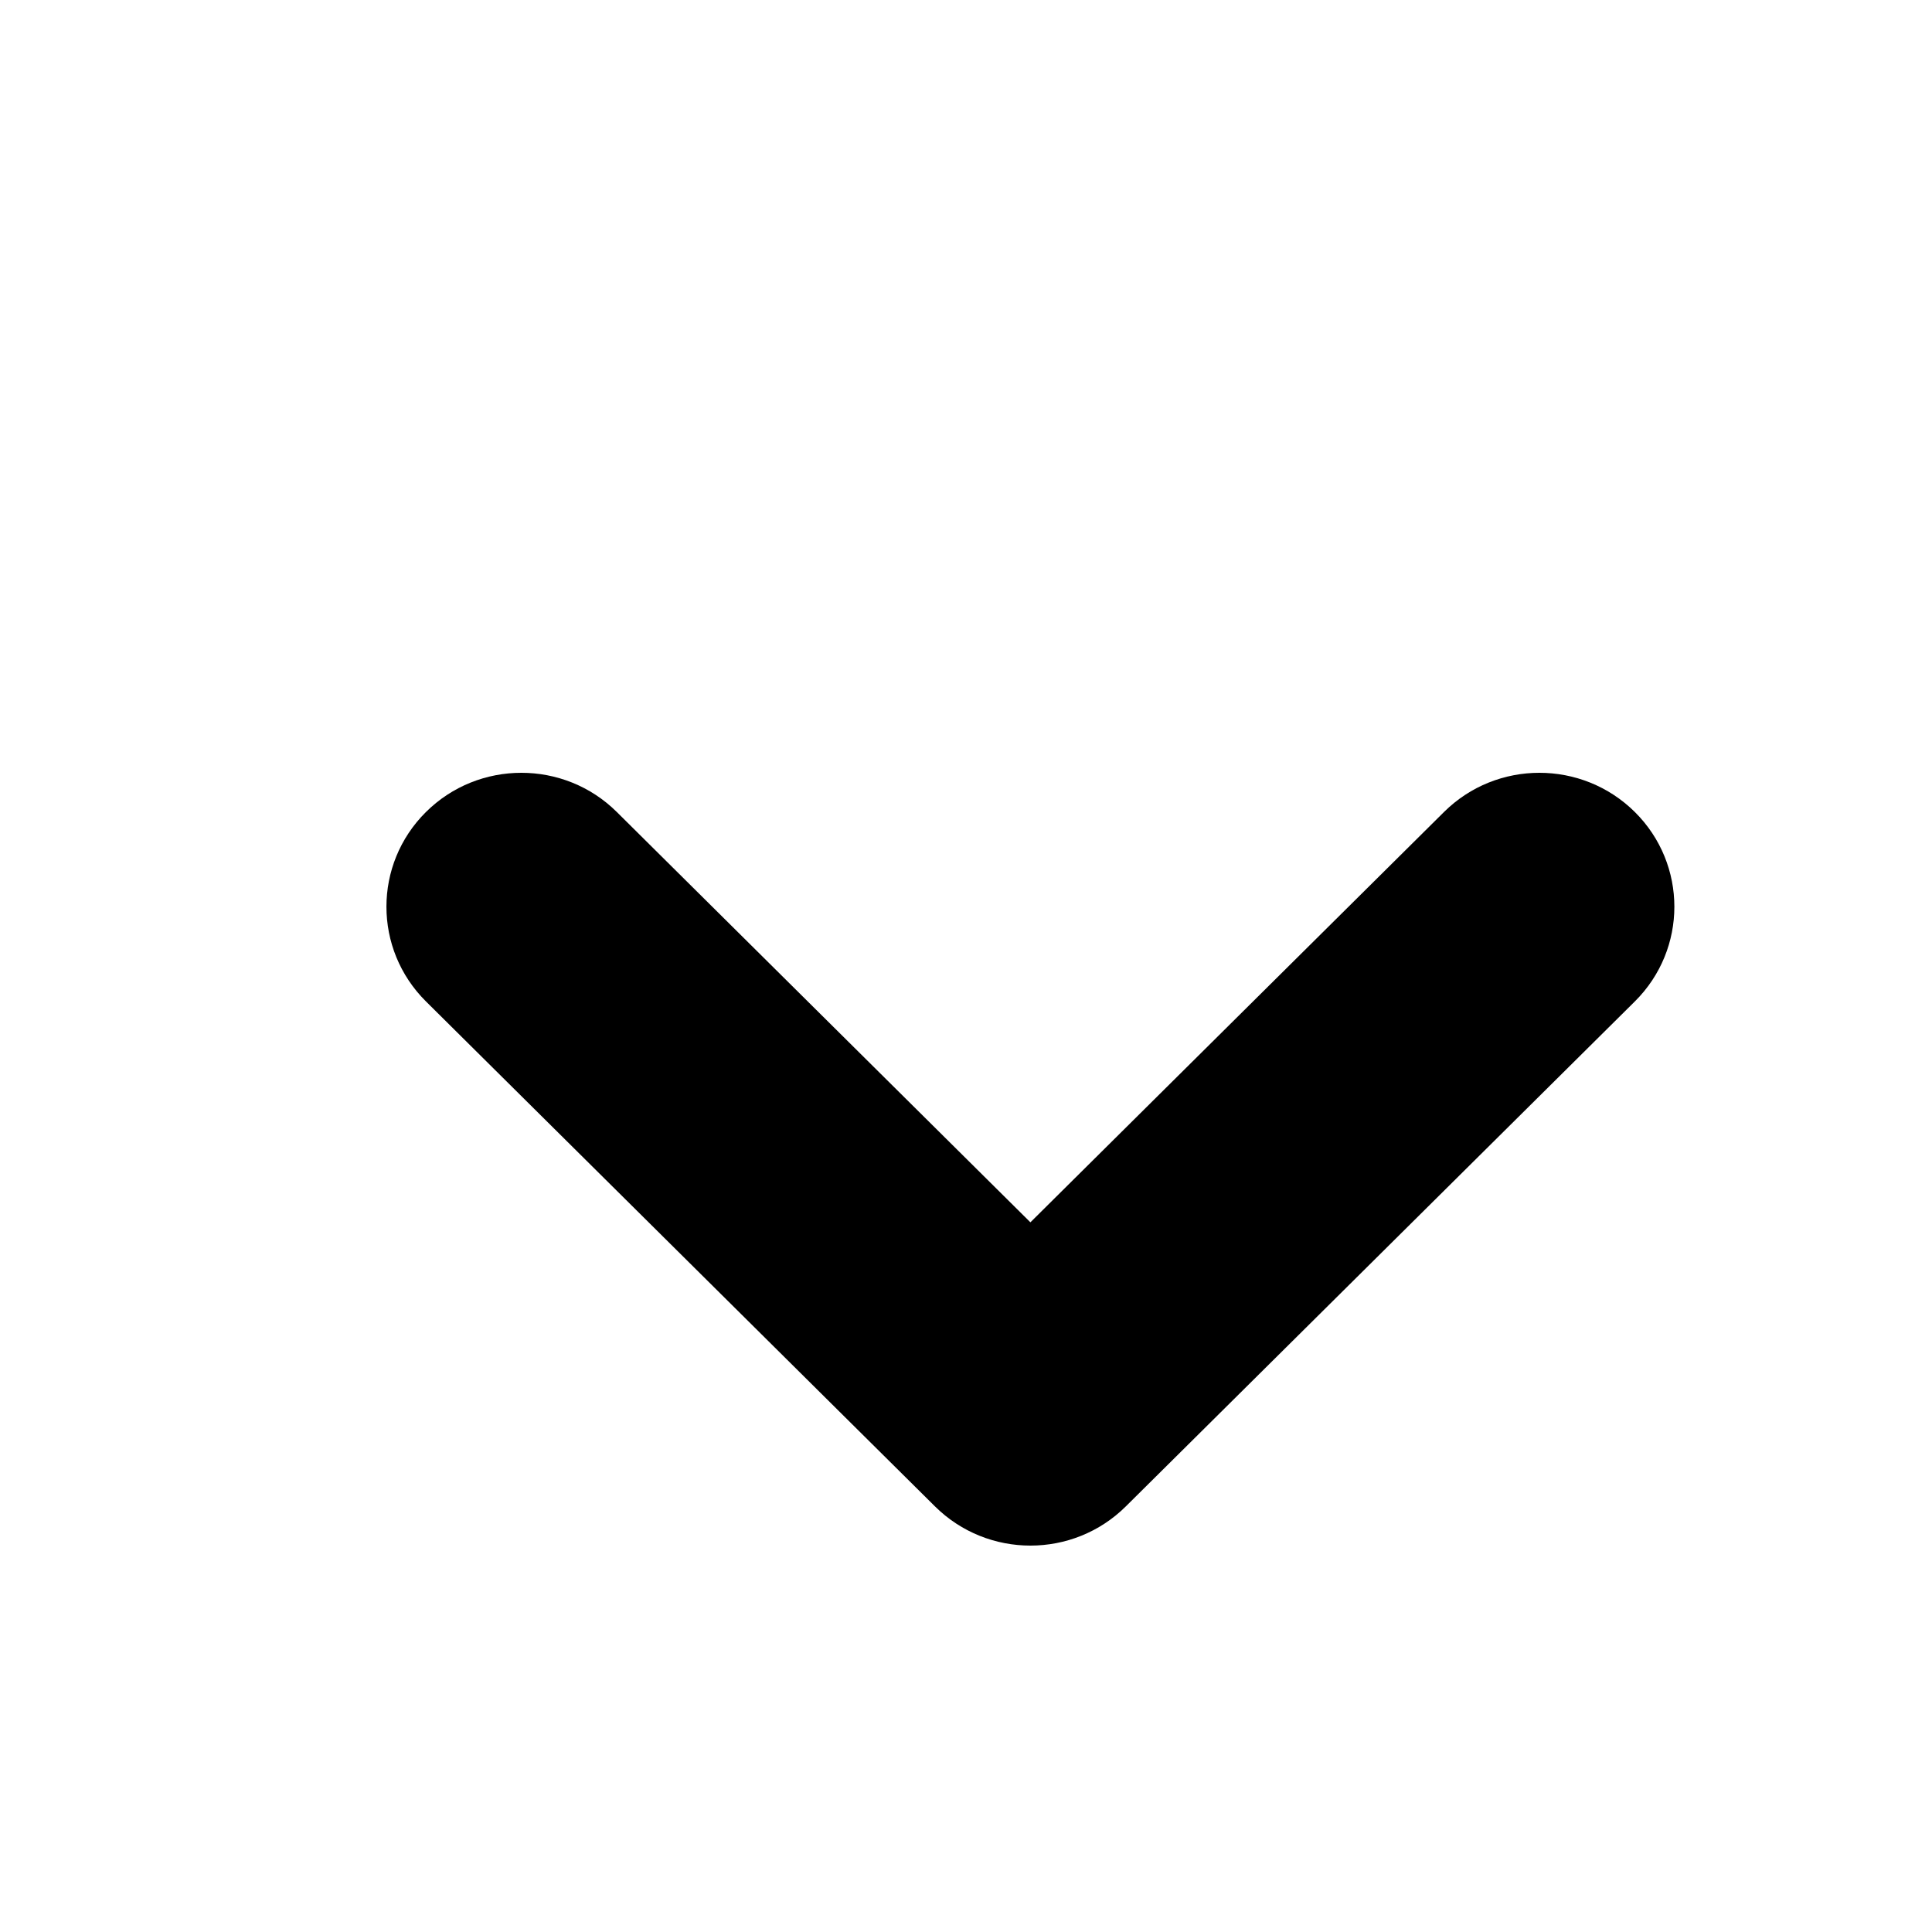
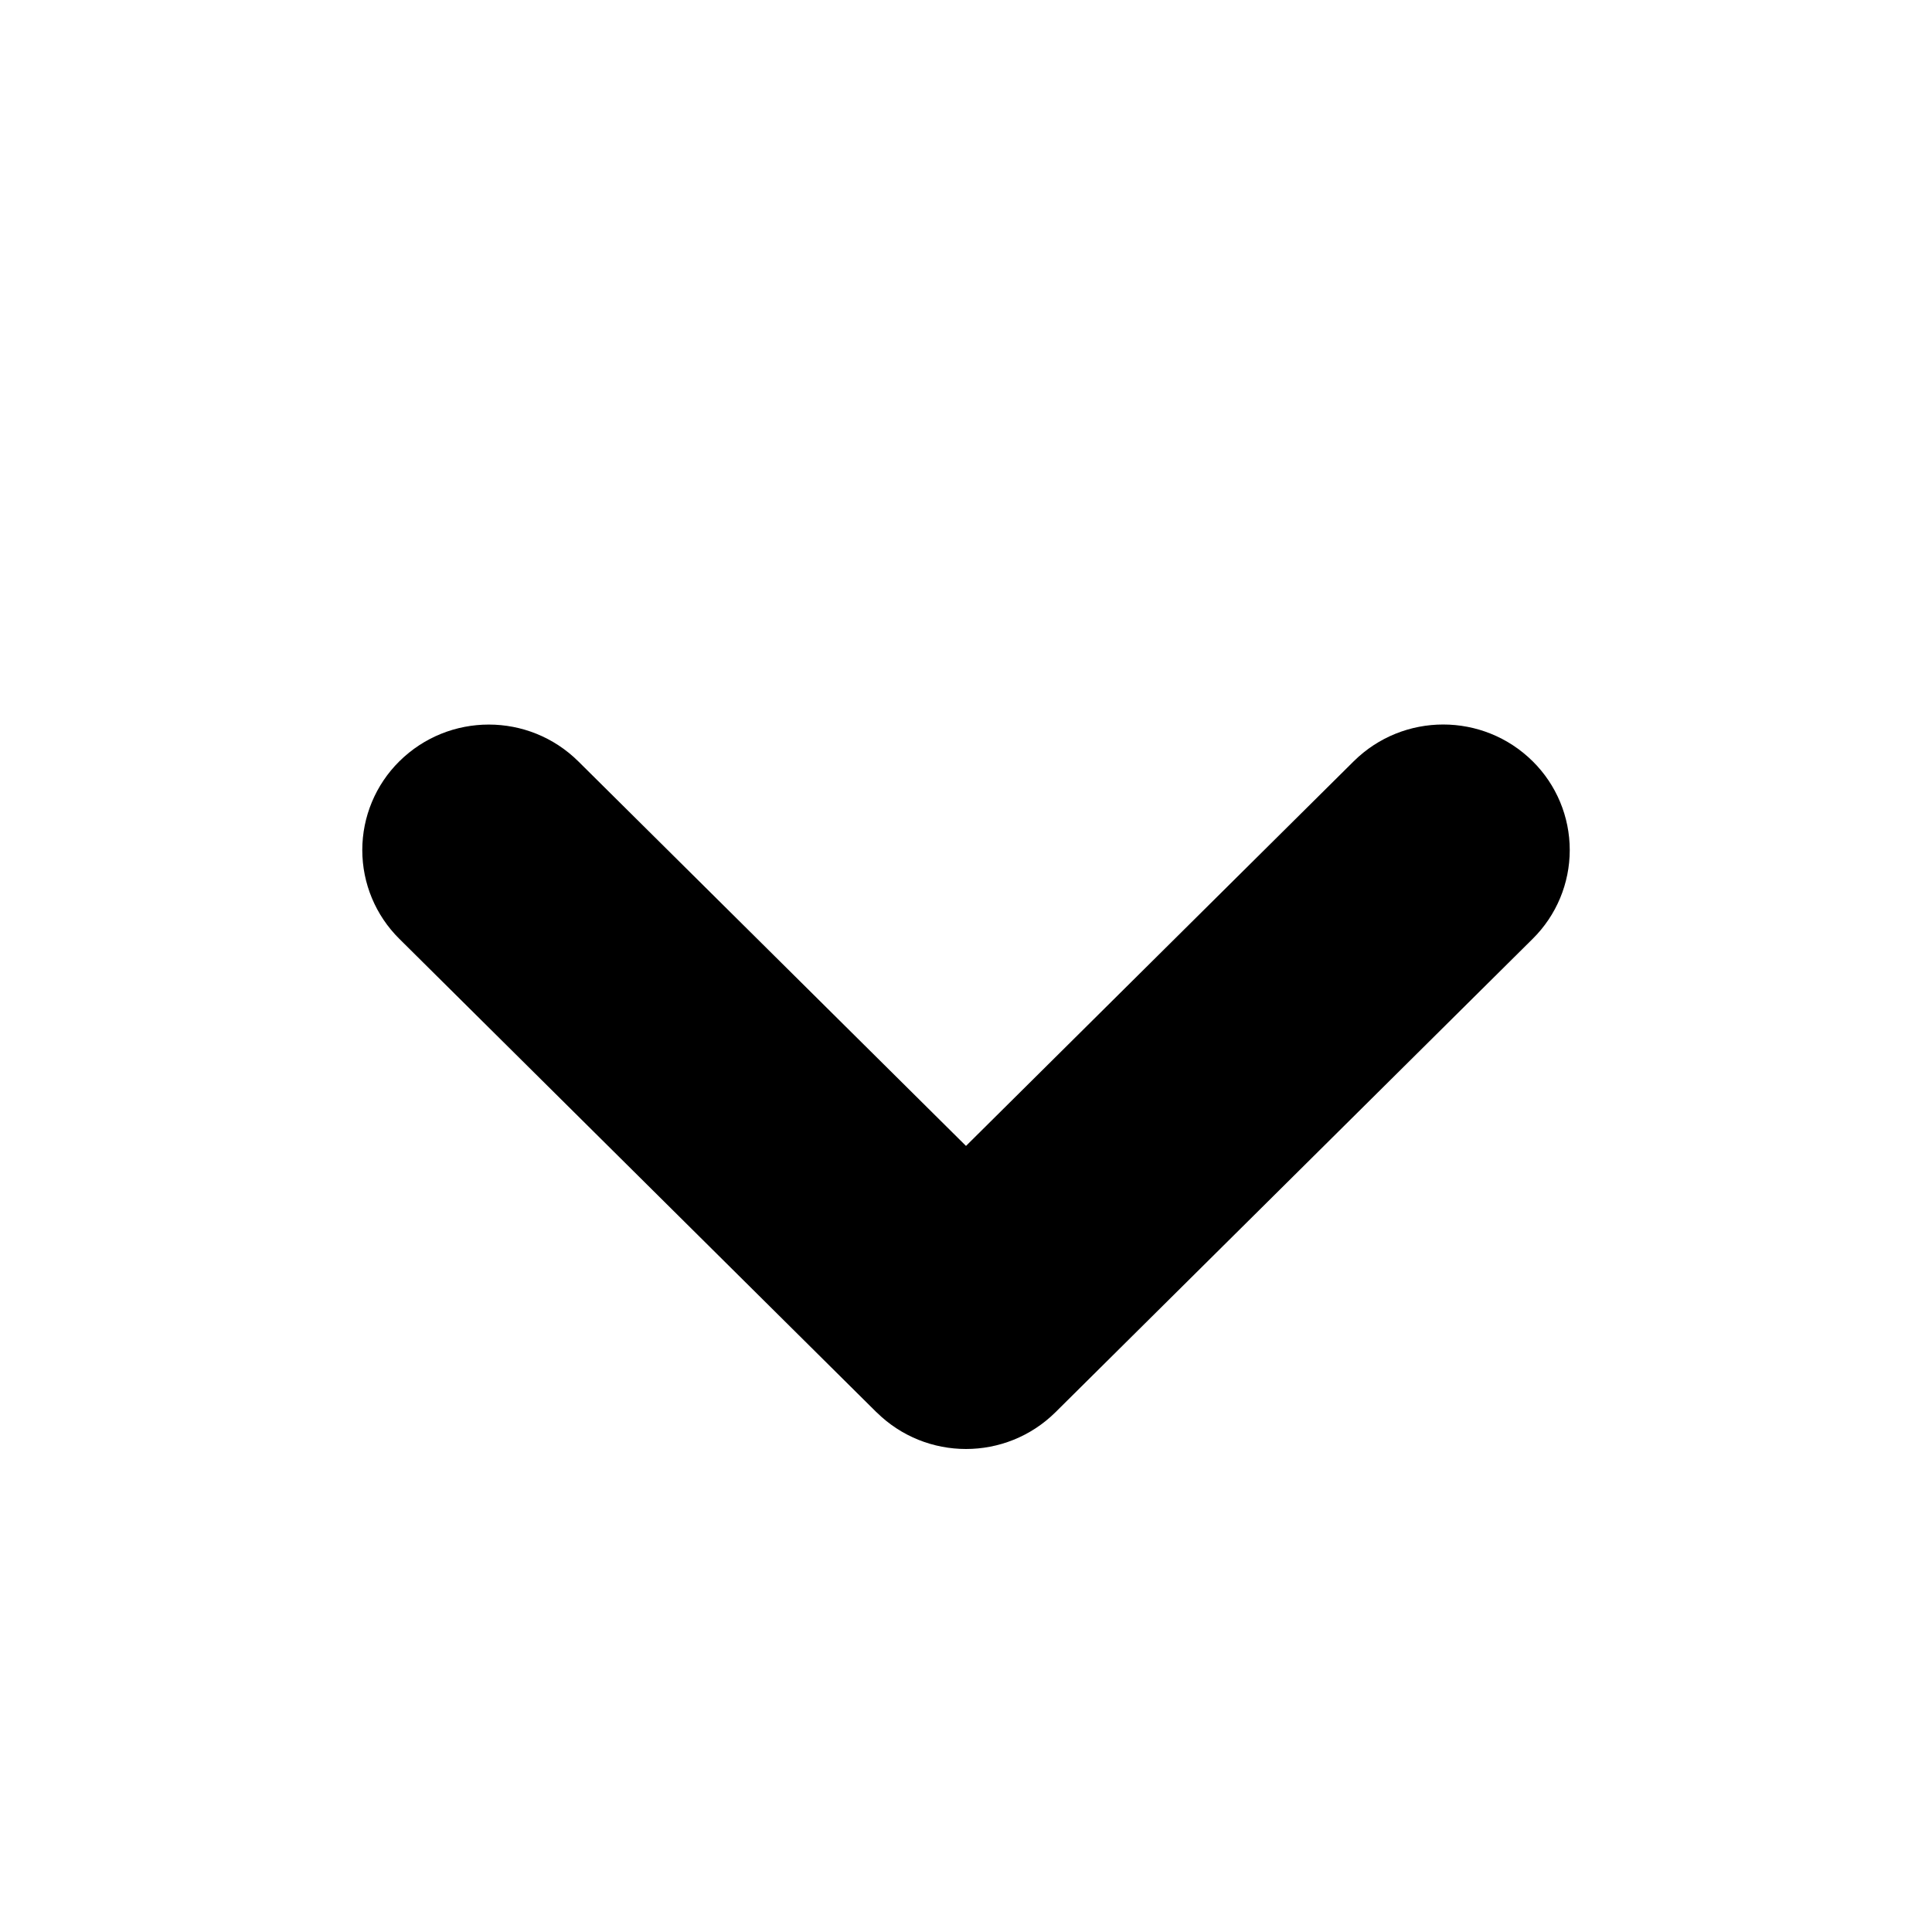
- <svg xmlns="http://www.w3.org/2000/svg" version="1.1" width="32" height="32" viewBox="0 0 30 30">
-   <path transform="translate(4, 6)" d="m10.518,17.391c0.819,0.812 2.146,0.812 2.964,0l7.904,-7.841c0.818,-0.812 0.818,-2.129 0,-2.941c-0.819,-0.812 -2.146,-0.812 -2.964,0l-6.422,6.371l-6.422,-6.371c-0.818,-0.812 -2.146,-0.812 -2.964,0c-0.818,0.812 -0.818,2.129 0,2.941l7.904,7.841z" />
+ <svg xmlns="http://www.w3.org/2000/svg" version="1.1" width="32" height="32" viewBox="0 0 32 32">
+   <path d="M14.518 23.391a2.108 2.108 0 0 0 2.964 0l7.904-7.841a2.068 2.068 0 0 0 0-2.941 2.108 2.108 0 0 0-2.964 0L16 18.98 9.578 12.61a2.108 2.108 0 0 0-2.964 0 2.068 2.068 0 0 0 0 2.94l7.904 7.842z" />
</svg>
